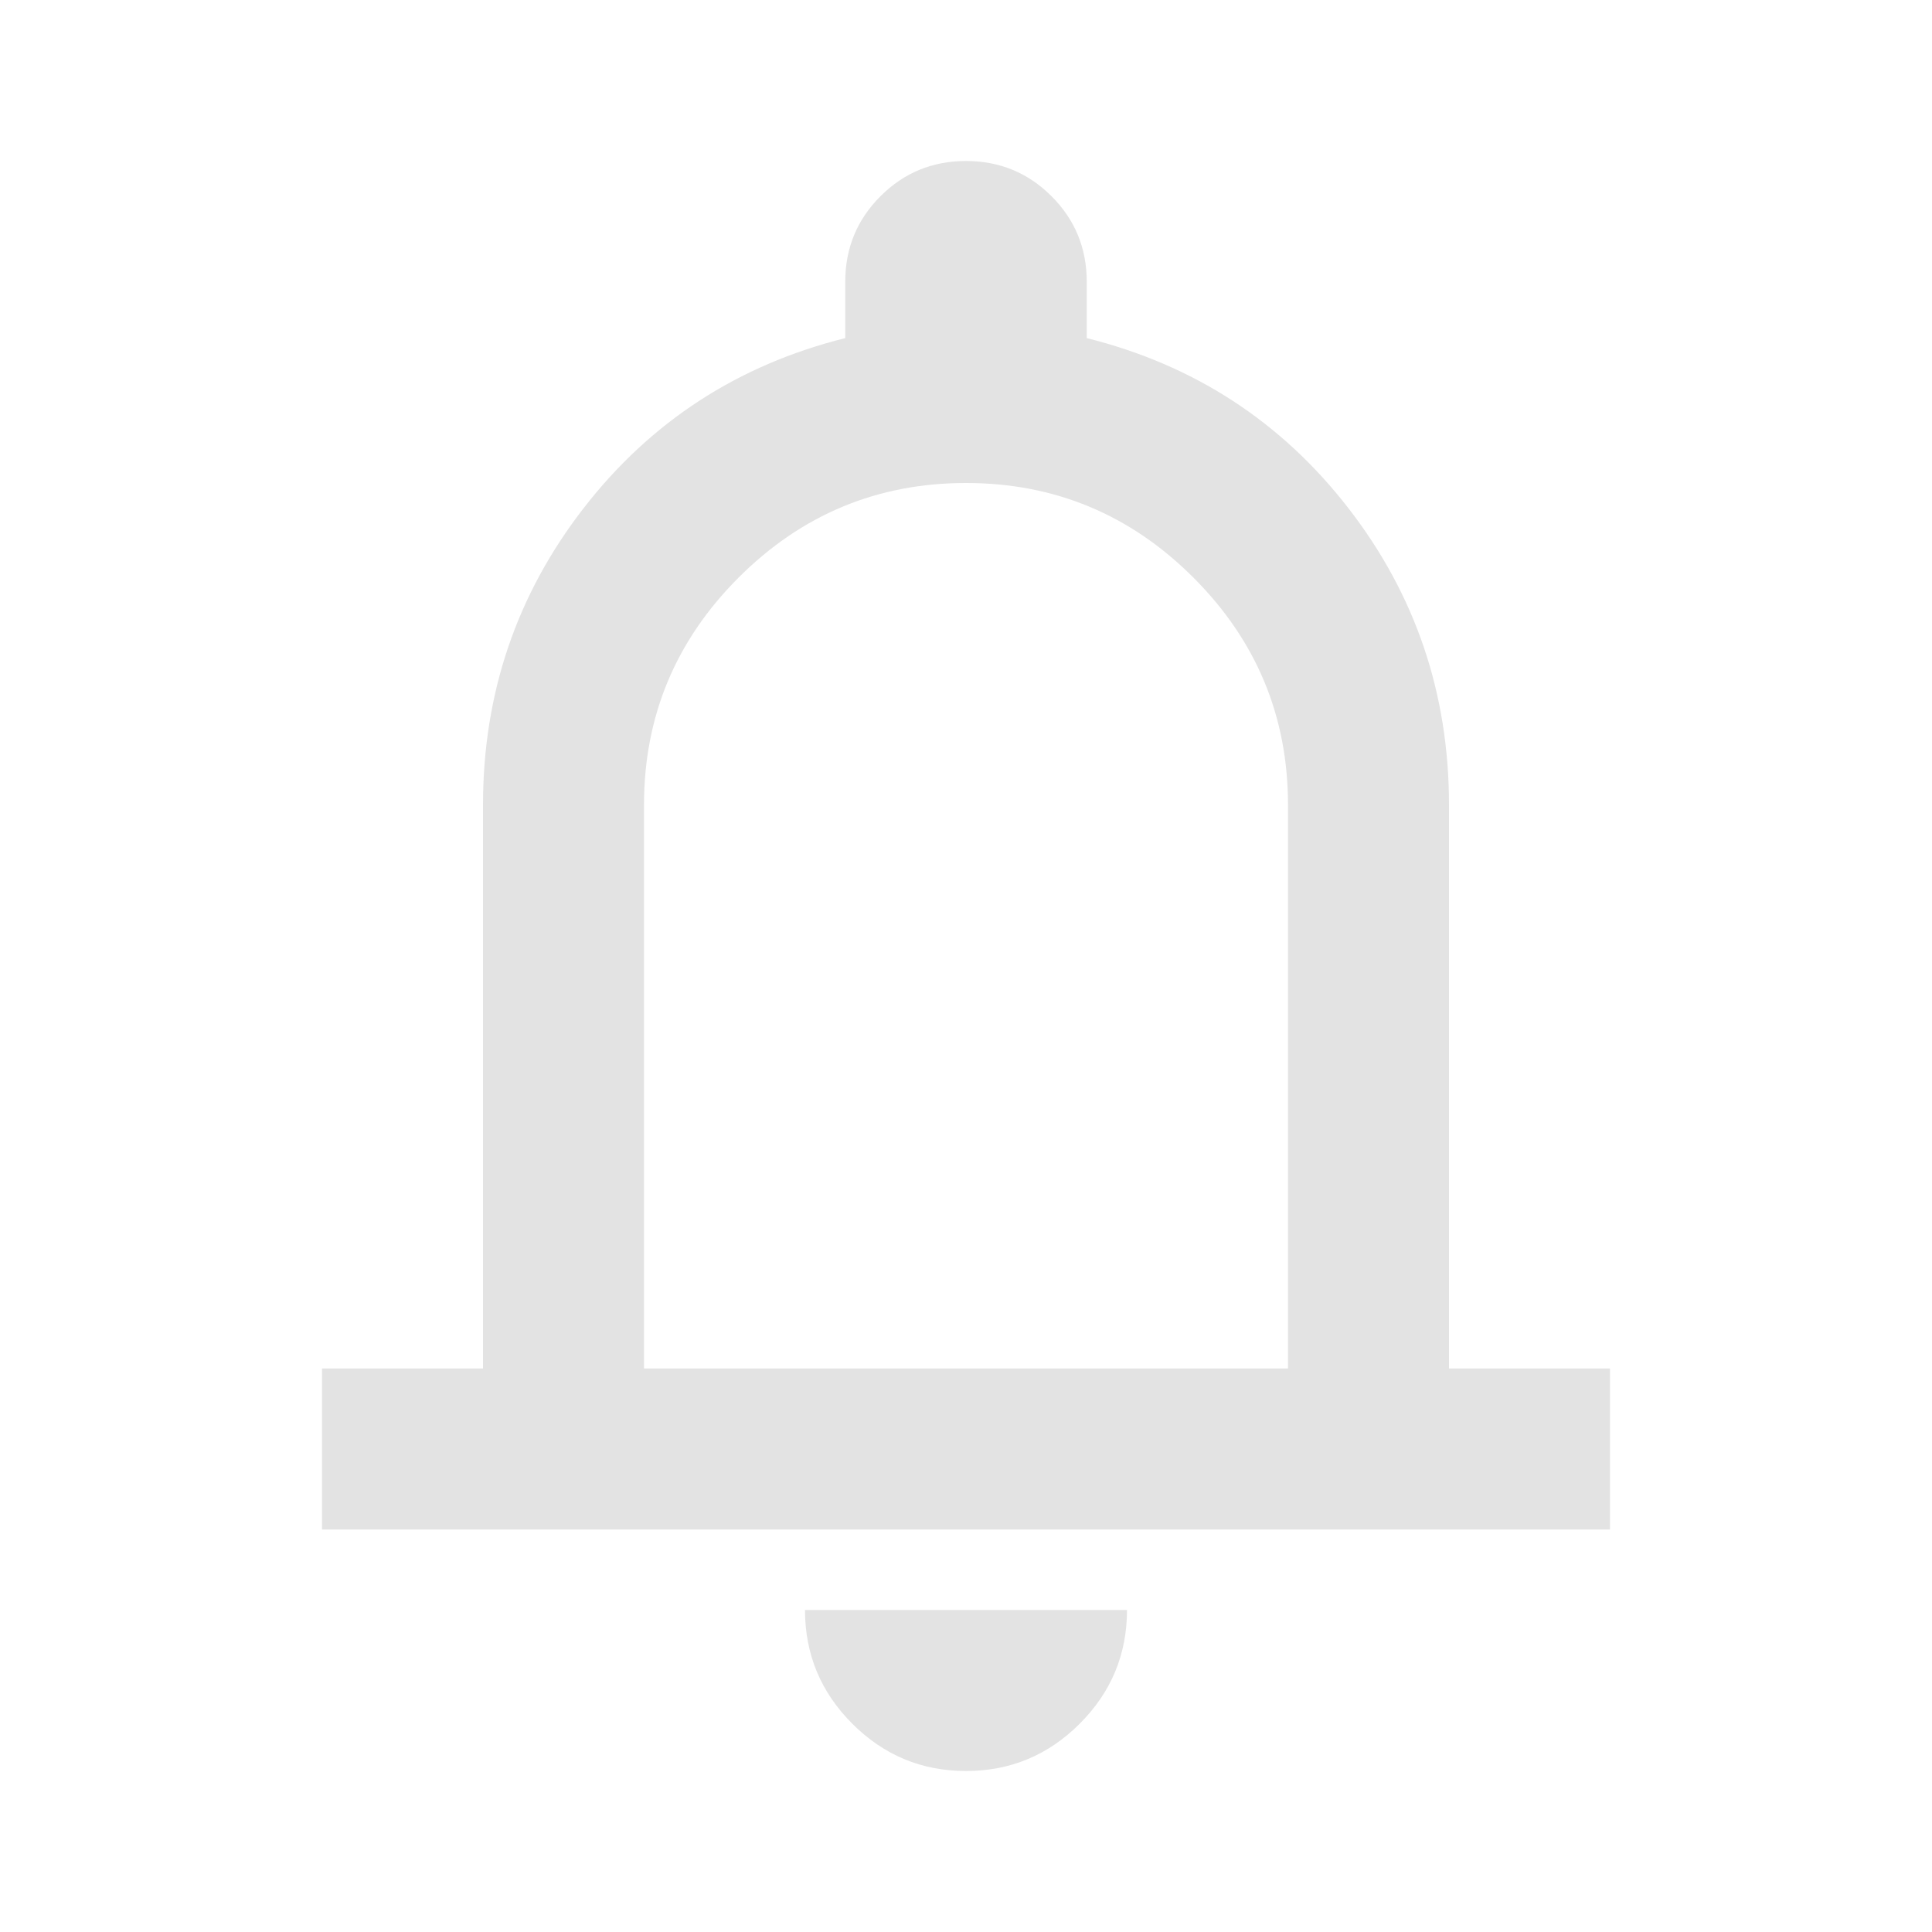
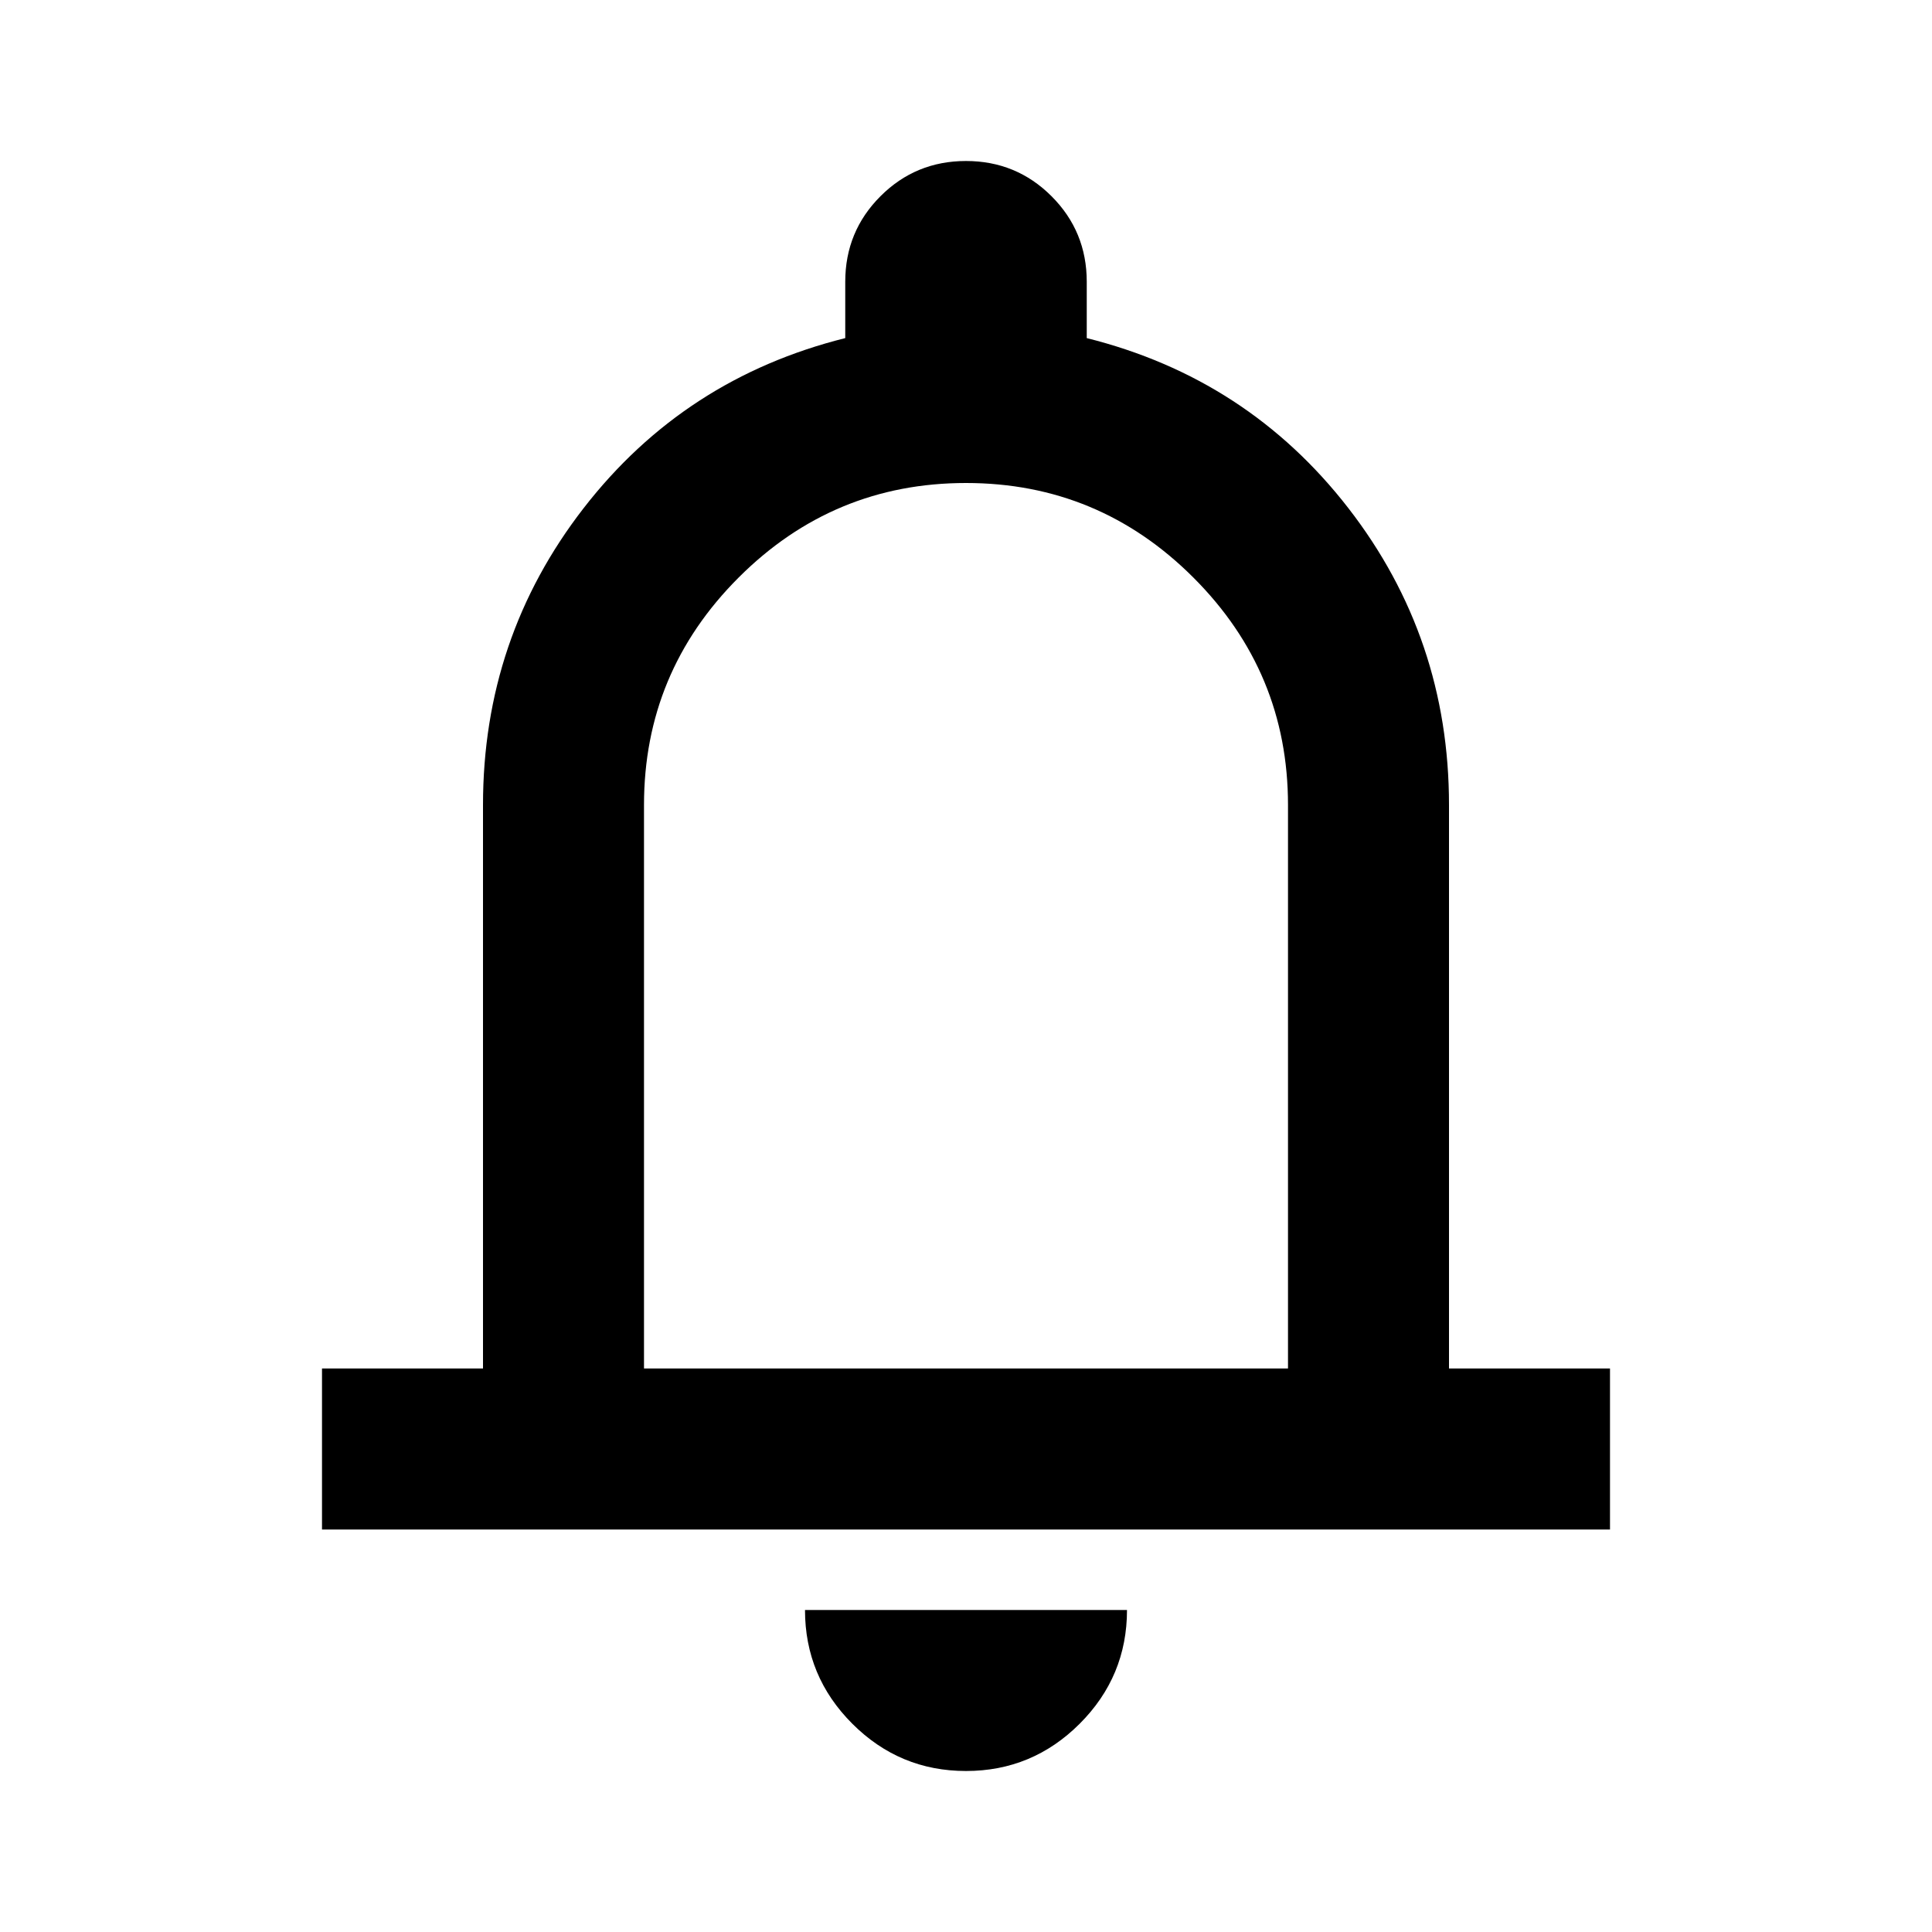
- <svg xmlns="http://www.w3.org/2000/svg" height="24px" viewBox="0 -960 960 960" width="24px" fill="#e3e3e3">
+ <svg xmlns="http://www.w3.org/2000/svg" height="24px" viewBox="0 -960 960 960" width="24px" fill="#000000">
  <path d="M160-200v-80h80v-280q0-83 50-147.5T420-792v-28q0-25 17.5-42.5T480-880q25 0 42.5 17.5T540-820v28q80 20 130 84.5T720-560v280h80v80H160Zm320-300Zm0 420q-33 0-56.5-23.5T400-160h160q0 33-23.5 56.5T480-80ZM320-280h320v-280q0-66-47-113t-113-47q-66 0-113 47t-47 113v280Z" />
</svg>
